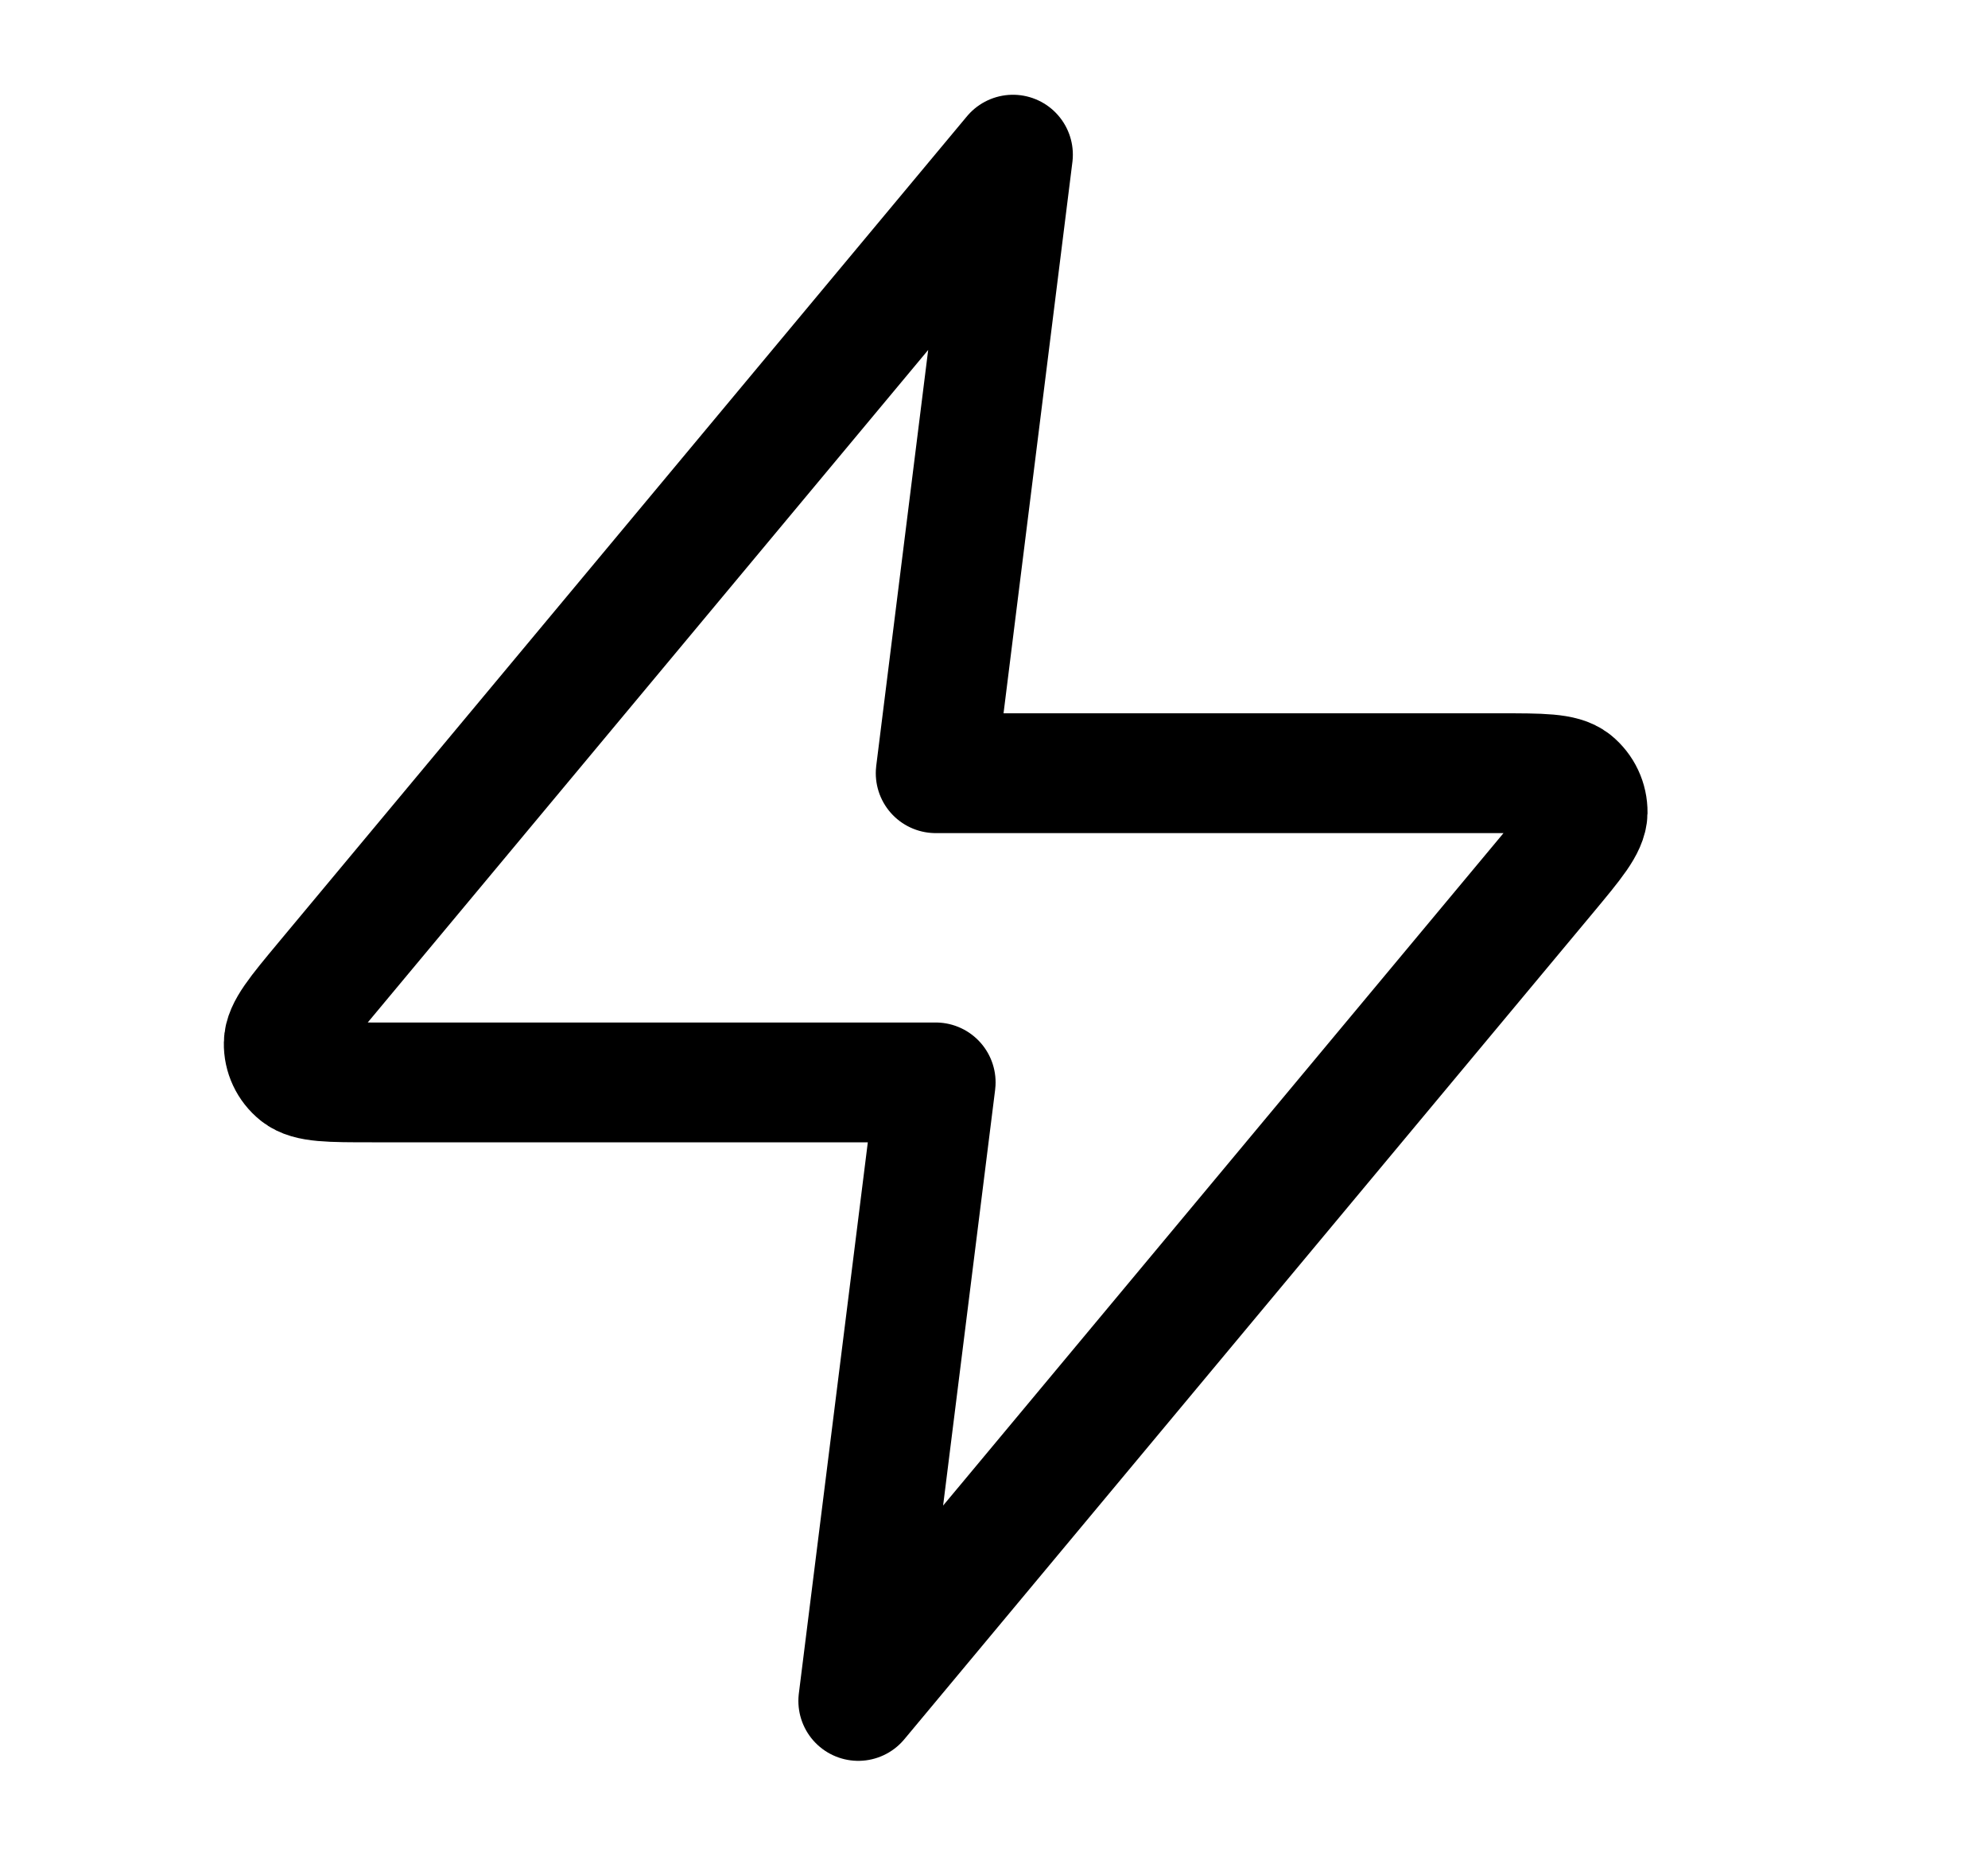
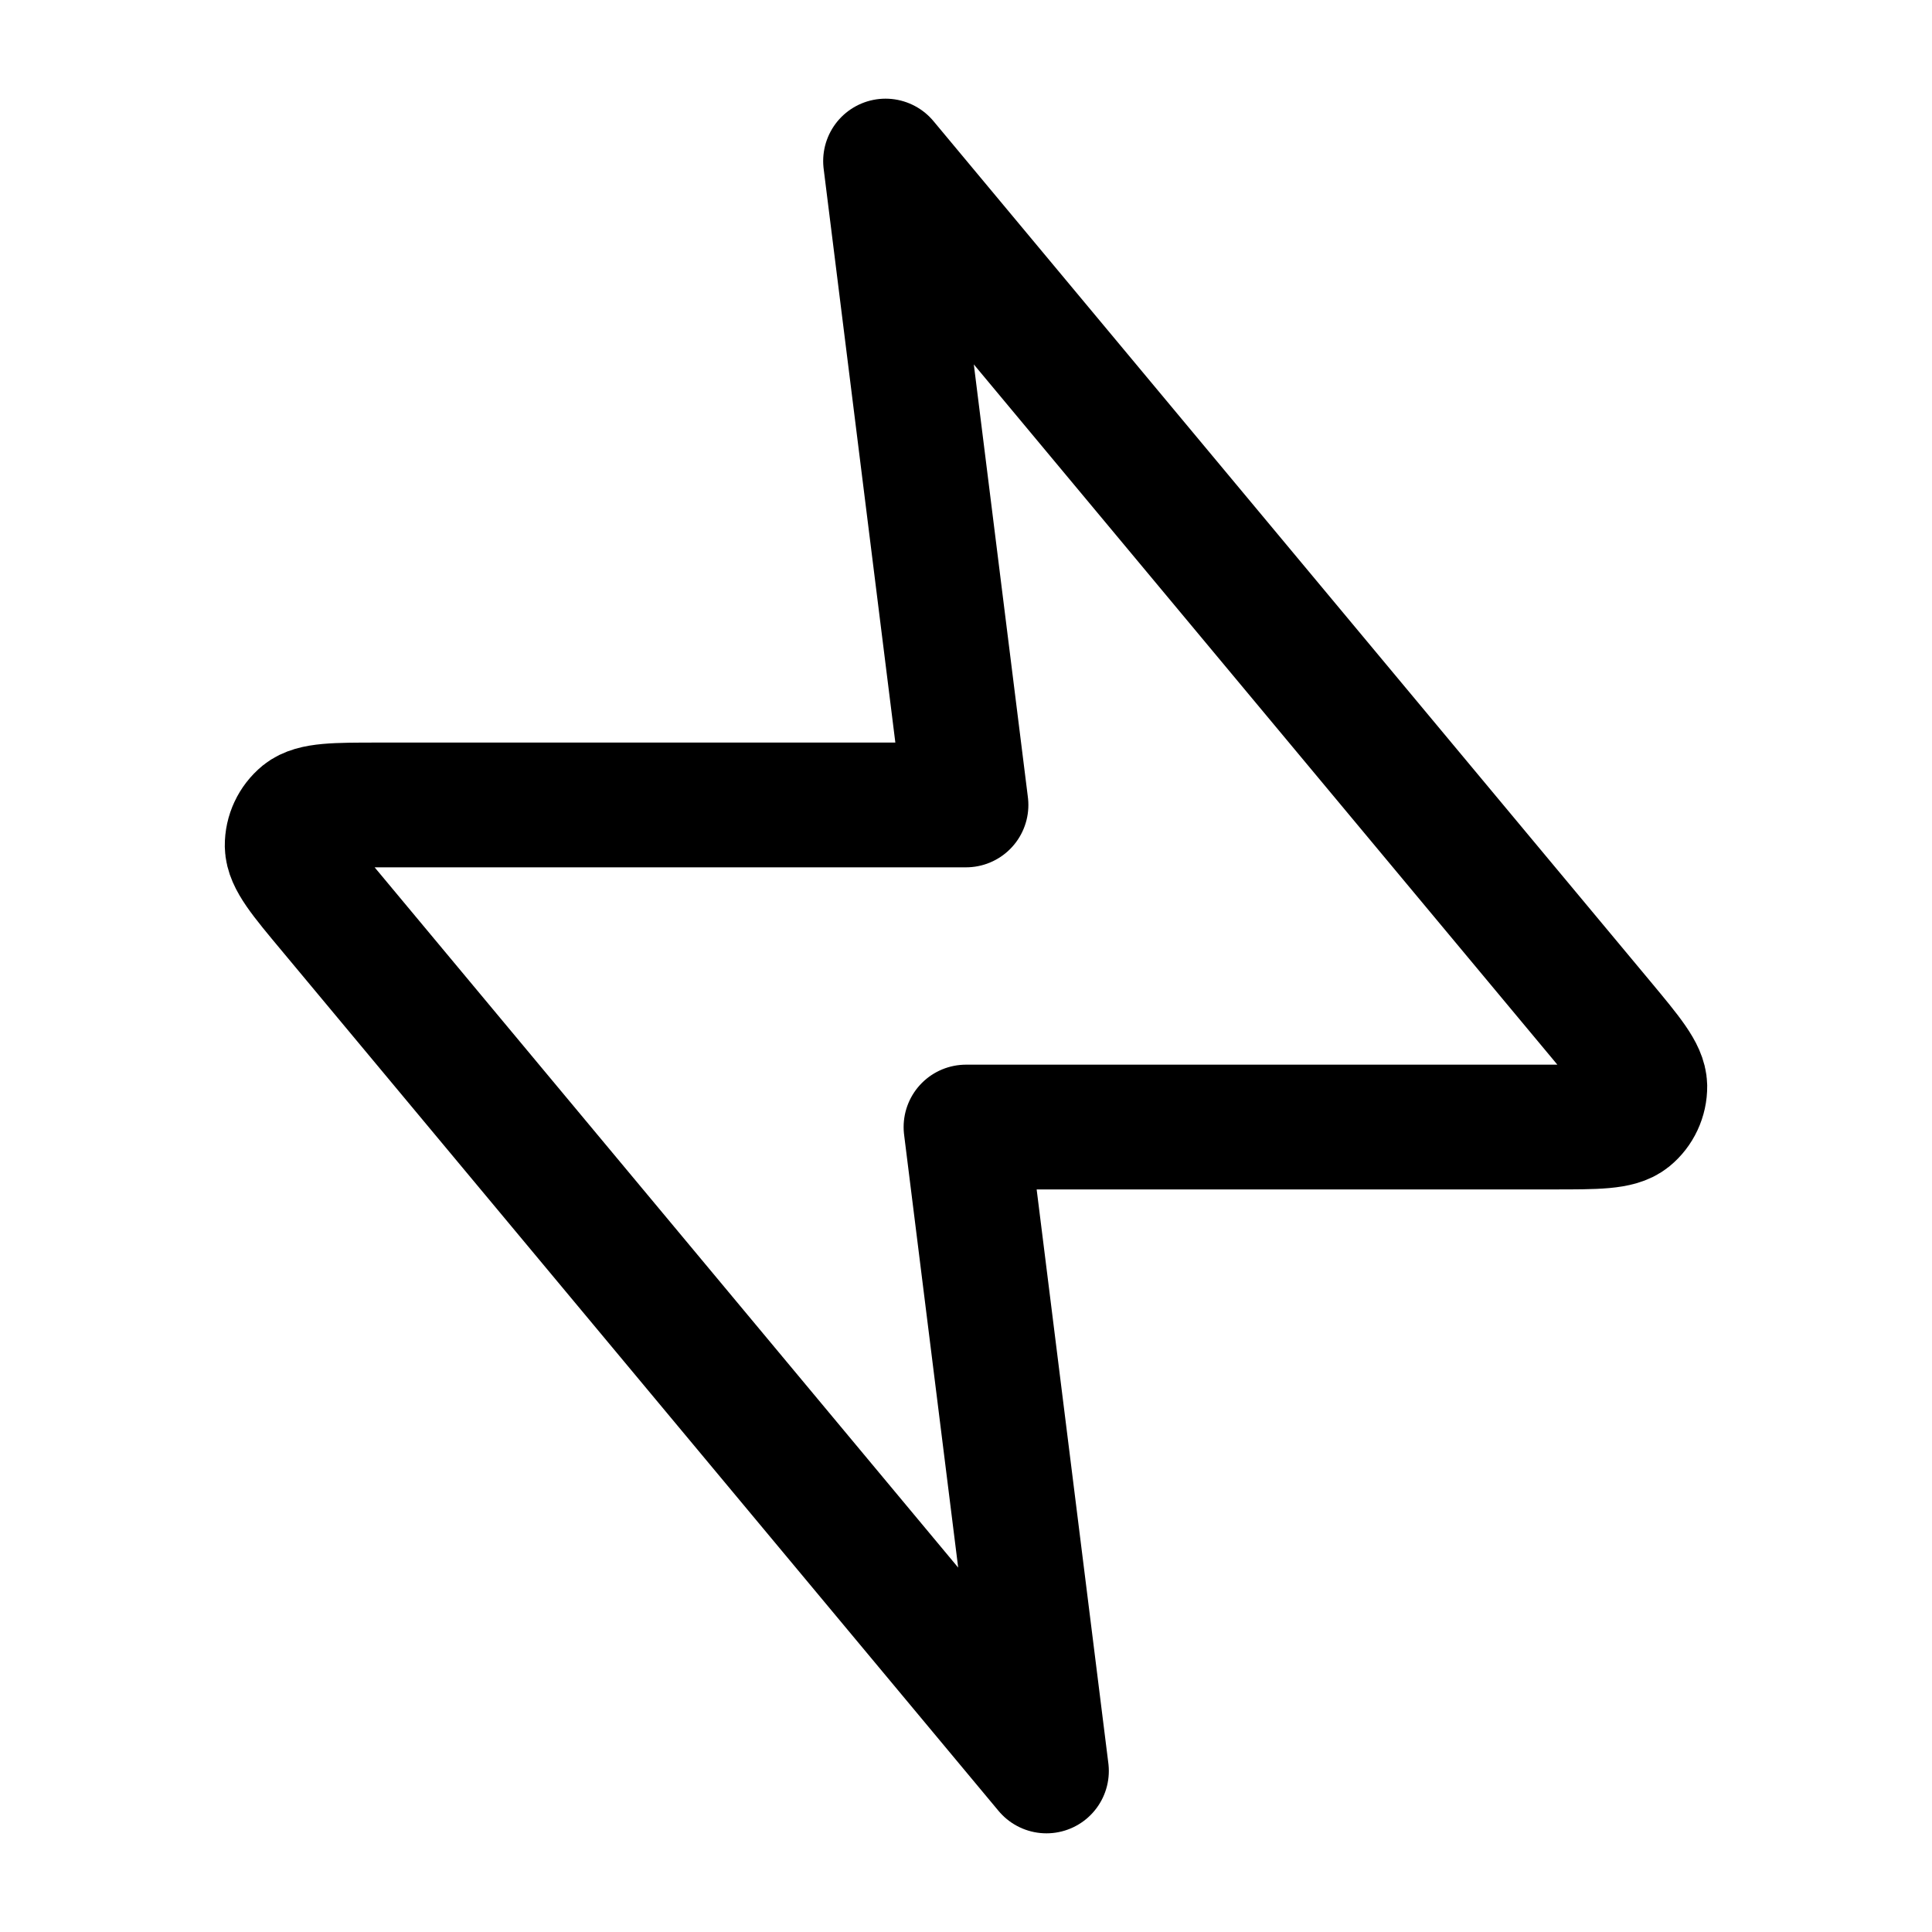
- <svg xmlns="http://www.w3.org/2000/svg" width="15" height="14" viewBox="0 0 15 14" fill="none">
-   <path d="M7.643 1.167L2.447 7.402C2.244 7.646 2.142 7.768 2.141 7.871C2.139 7.961 2.179 8.046 2.249 8.102C2.329 8.167 2.488 8.167 2.806 8.167H7.06L6.476 12.834L11.672 6.599C11.875 6.355 11.977 6.233 11.979 6.13C11.98 6.04 11.94 5.955 11.87 5.898C11.79 5.834 11.631 5.834 11.313 5.834H7.06L7.643 1.167Z" stroke="black" stroke-width="0.904" stroke-linecap="round" stroke-linejoin="round" />
+ <svg xmlns="http://www.w3.org/2000/svg" width="14" height="14" viewBox="0 0 14 14" fill="none">
+   <path d="M6.417 1.167L11.612 7.401C11.816 7.646 11.917 7.768 11.919 7.871C11.92 7.96 11.88 8.046 11.811 8.102C11.73 8.167 11.572 8.167 11.254 8.167H7L7.583 12.833L2.388 6.599C2.184 6.355 2.083 6.233 2.081 6.129C2.08 6.04 2.12 5.955 2.189 5.898C2.27 5.833 2.429 5.833 2.746 5.833H7L6.417 1.167Z" stroke="black" stroke-width="0.904" stroke-linecap="round" stroke-linejoin="round" />
</svg>
